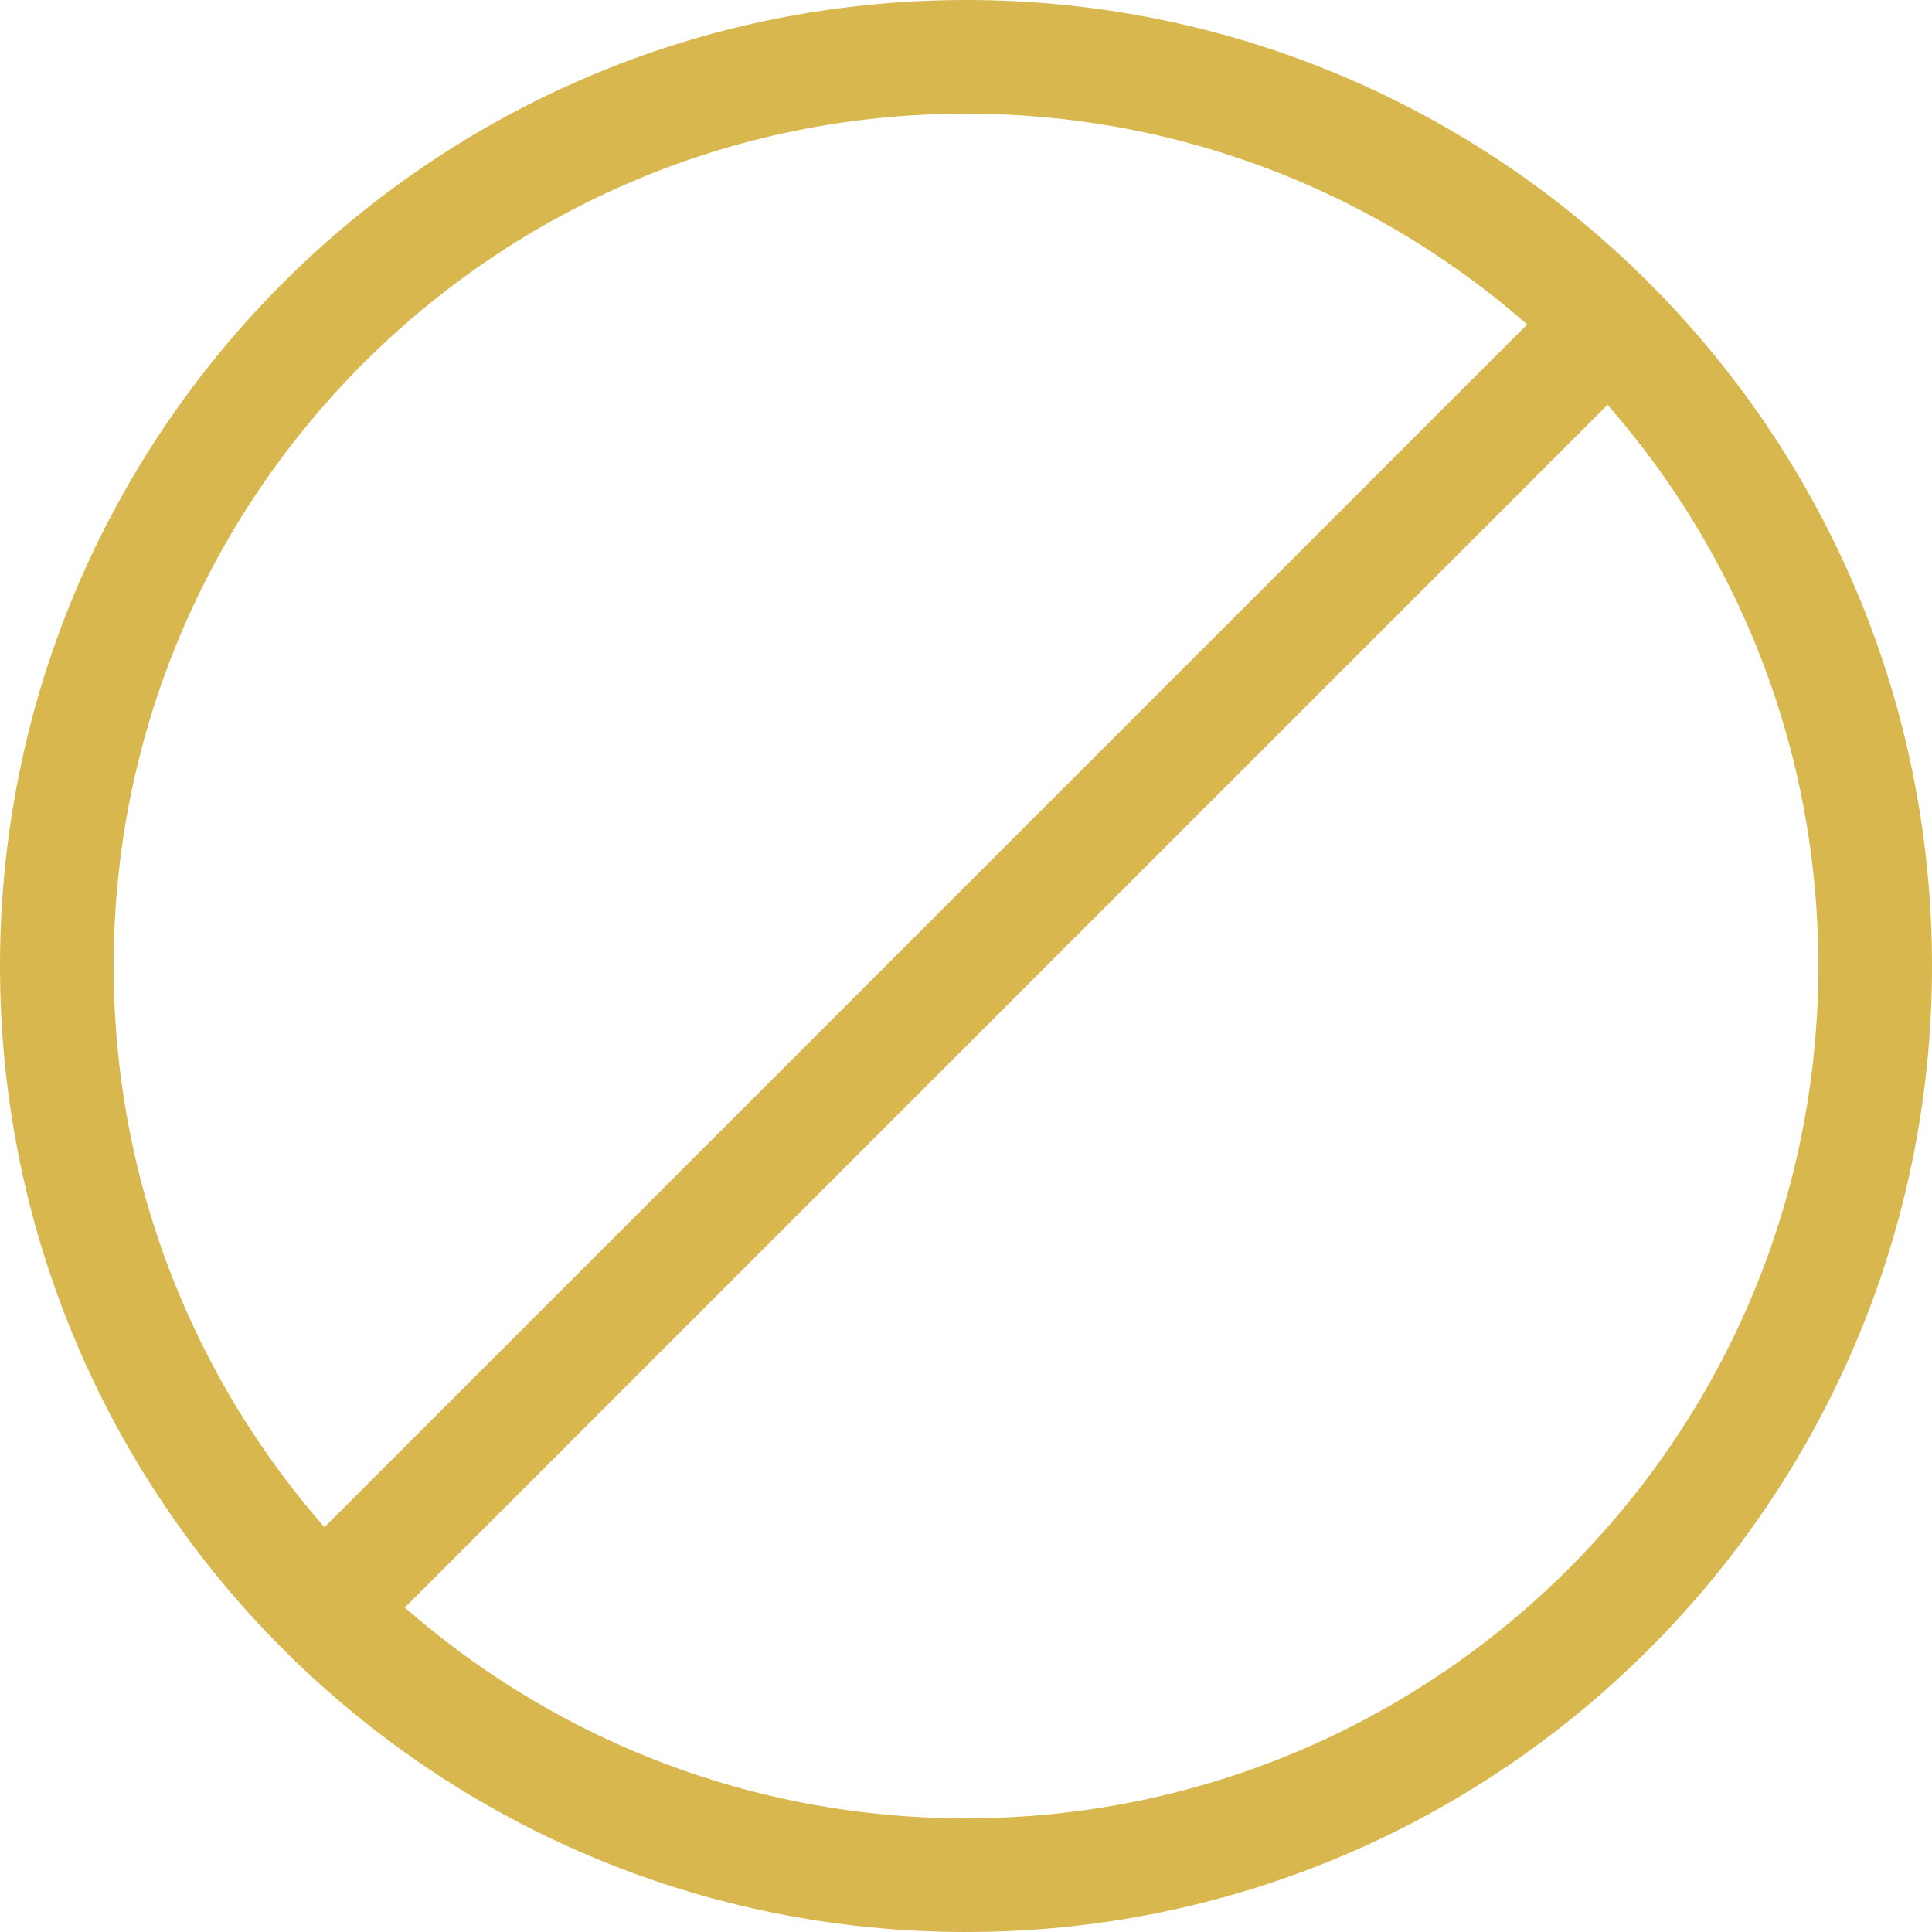
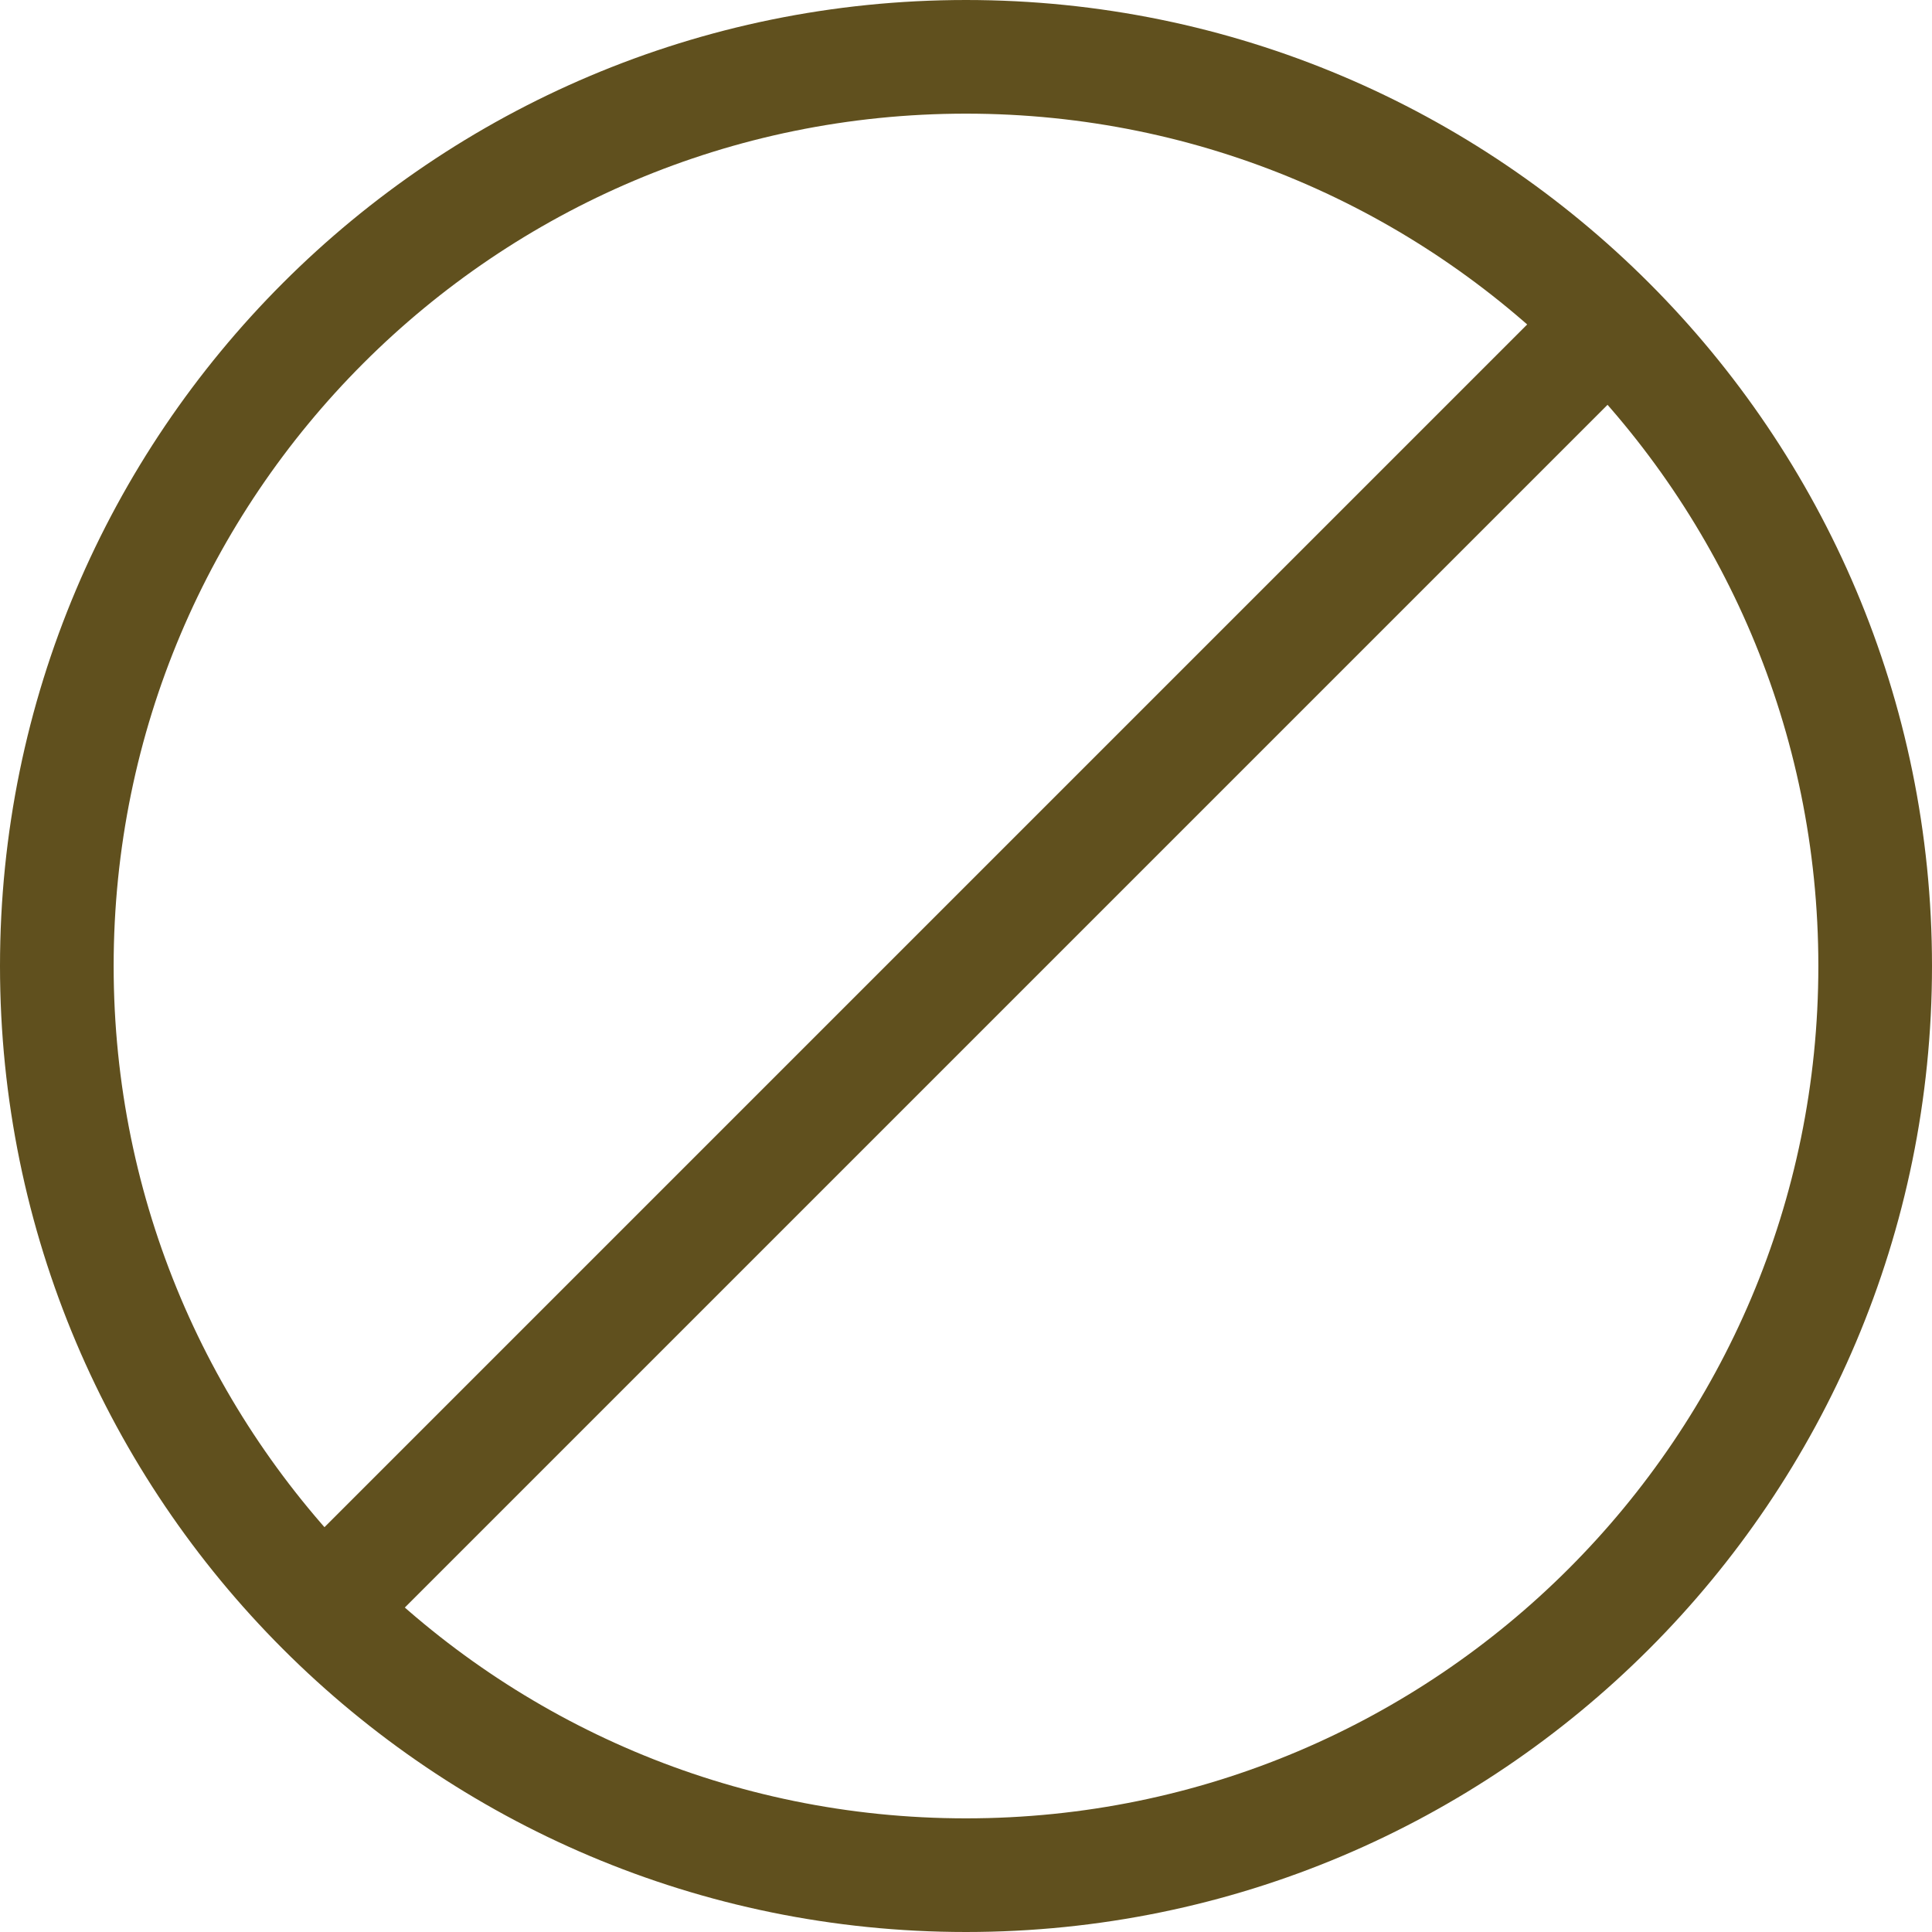
<svg xmlns="http://www.w3.org/2000/svg" width="17" height="17" viewBox="0 0 17 17" fill="none">
-   <path d="M8.5 16.5C12.918 16.5 16.5 12.918 16.5 8.5C16.5 4.082 12.918 0.5 8.5 0.5C4.082 0.5 0.5 4.082 0.5 8.5C0.5 12.918 4.082 16.5 8.5 16.5Z" stroke="#D8B74E" stroke-linecap="round" stroke-linejoin="round" />
-   <path d="M14 3L3 14" stroke="#D8B74E" stroke-linecap="round" stroke-linejoin="round" />
+   <path d="M8.5 16.5C12.918 16.5 16.5 12.918 16.5 8.5C16.5 4.082 12.918 0.5 8.5 0.5C4.082 0.5 0.5 4.082 0.5 8.5C0.5 12.918 4.082 16.5 8.5 16.5Z" stroke="#60501E" stroke-linecap="round" stroke-linejoin="round" />
+   <path d="M14 3L3 14" stroke="#60501E" stroke-linecap="round" stroke-linejoin="round" />
</svg>
